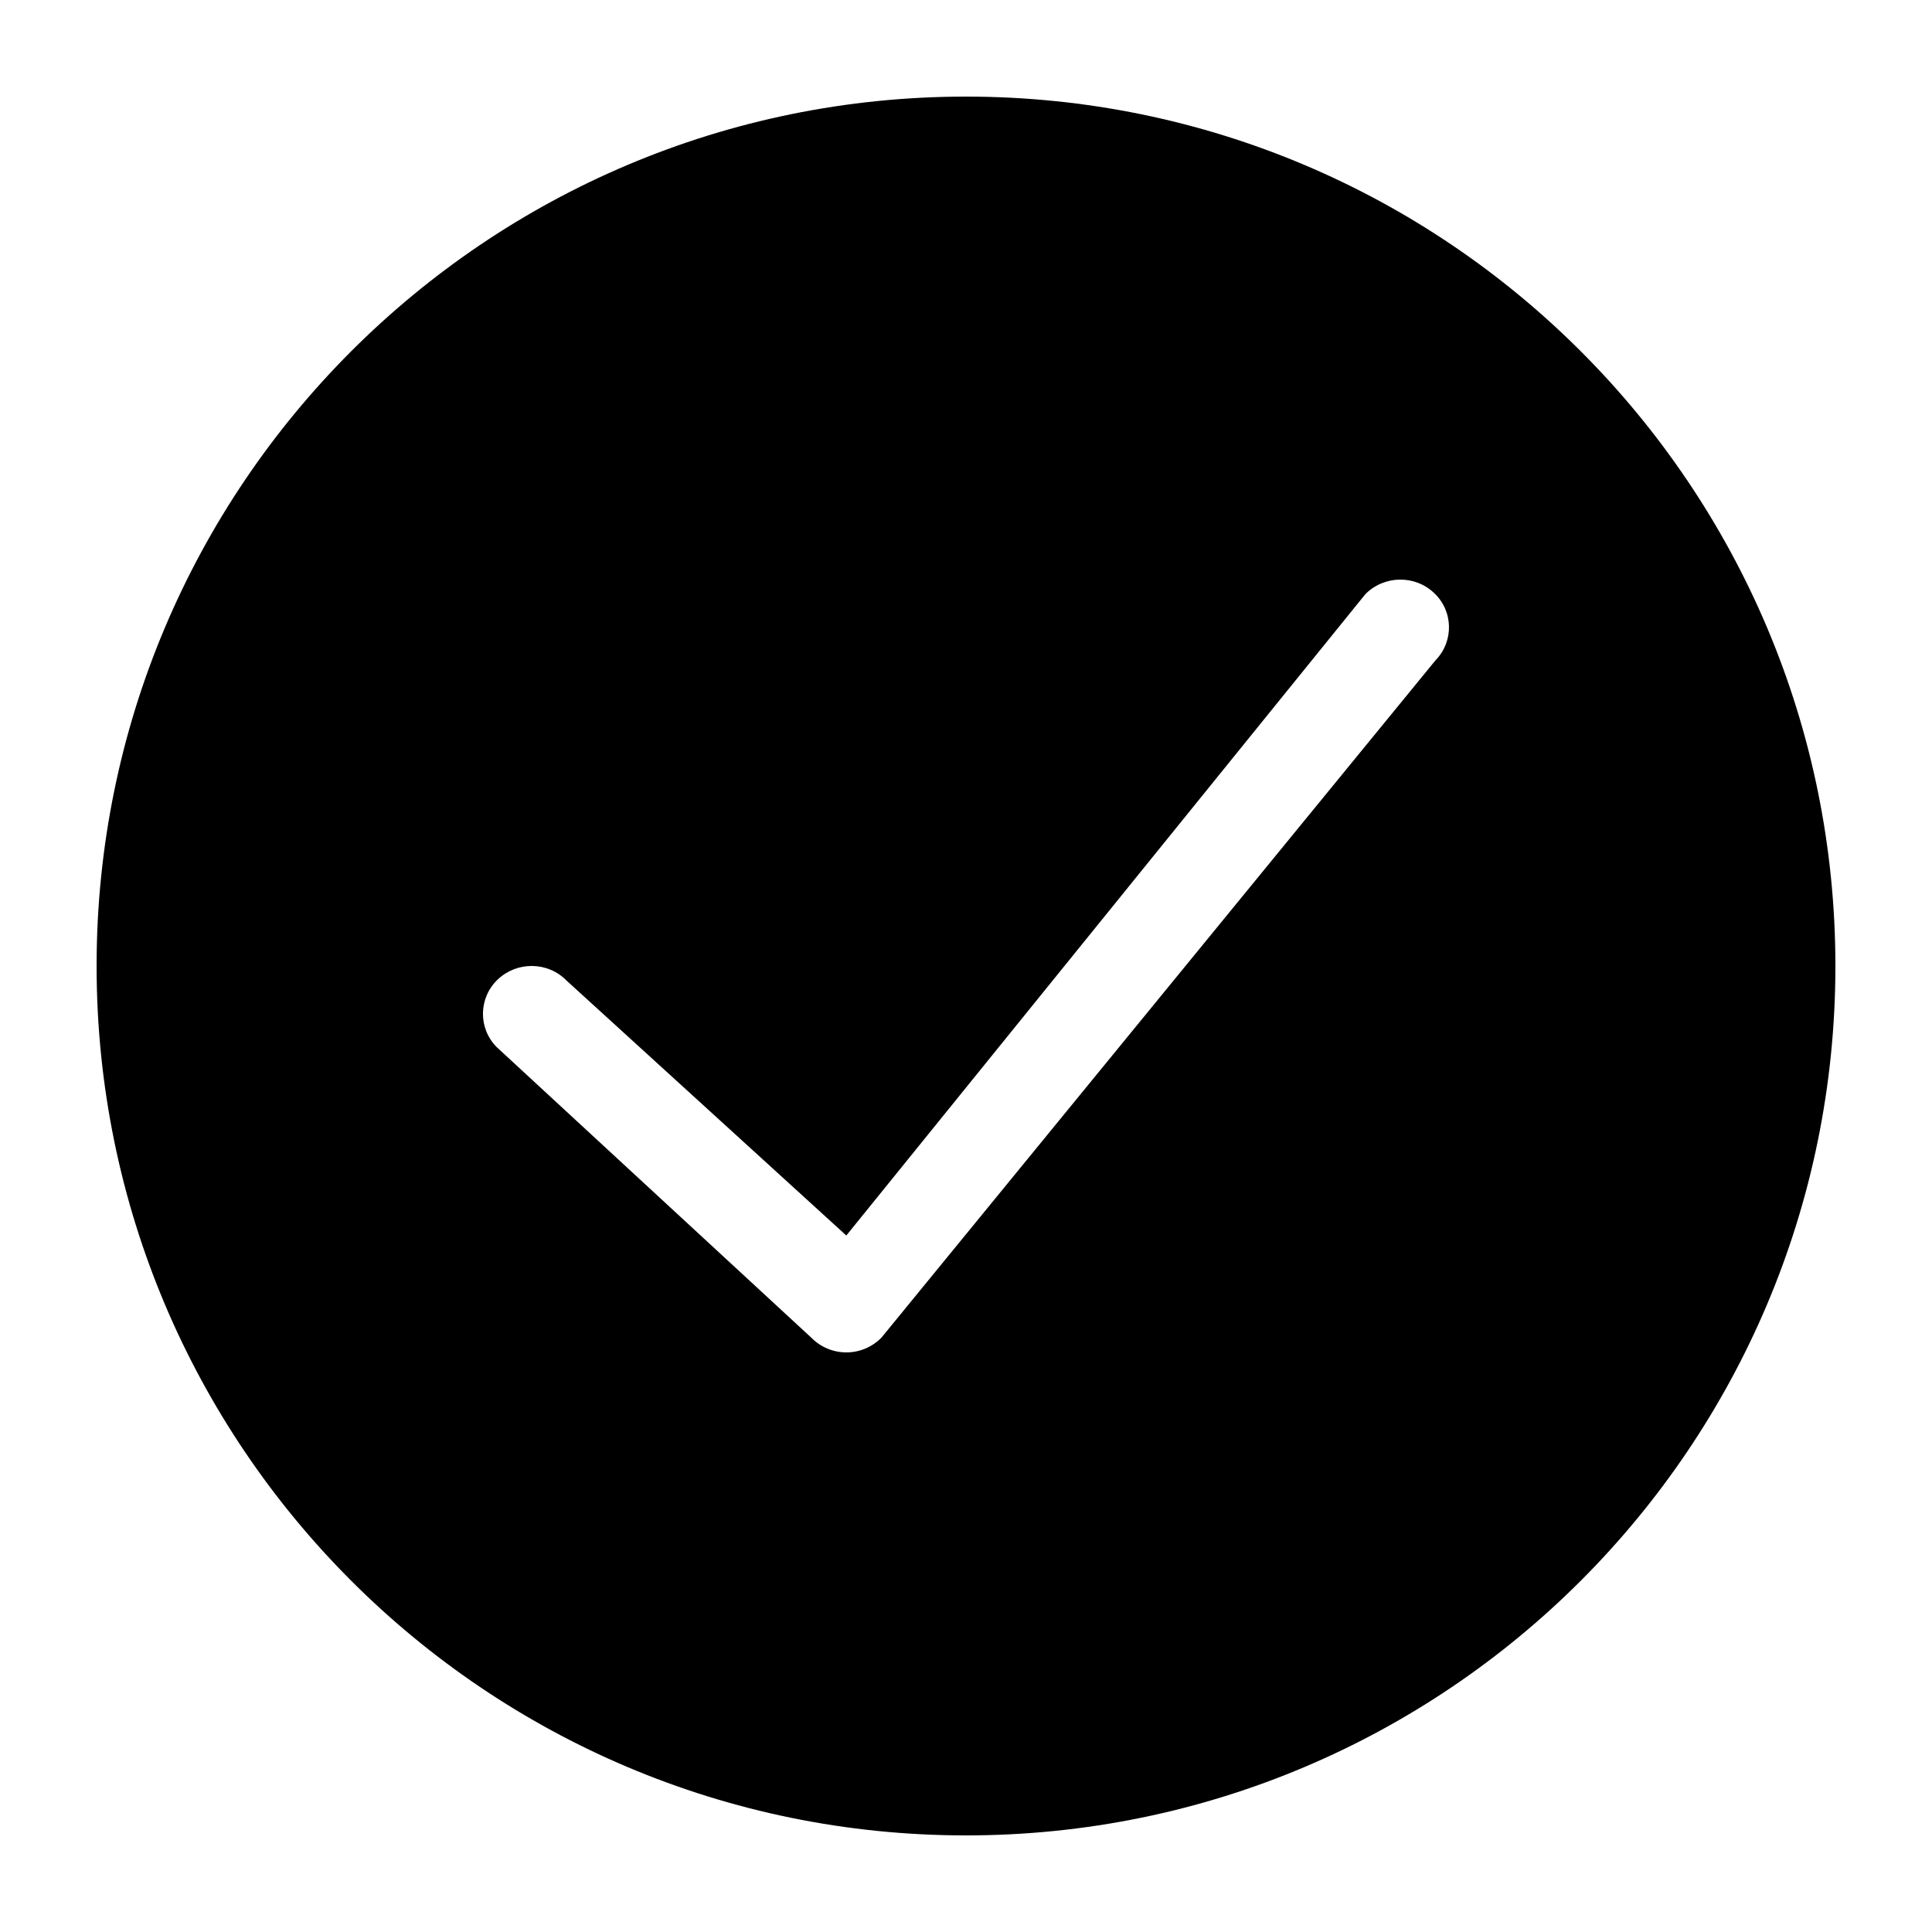
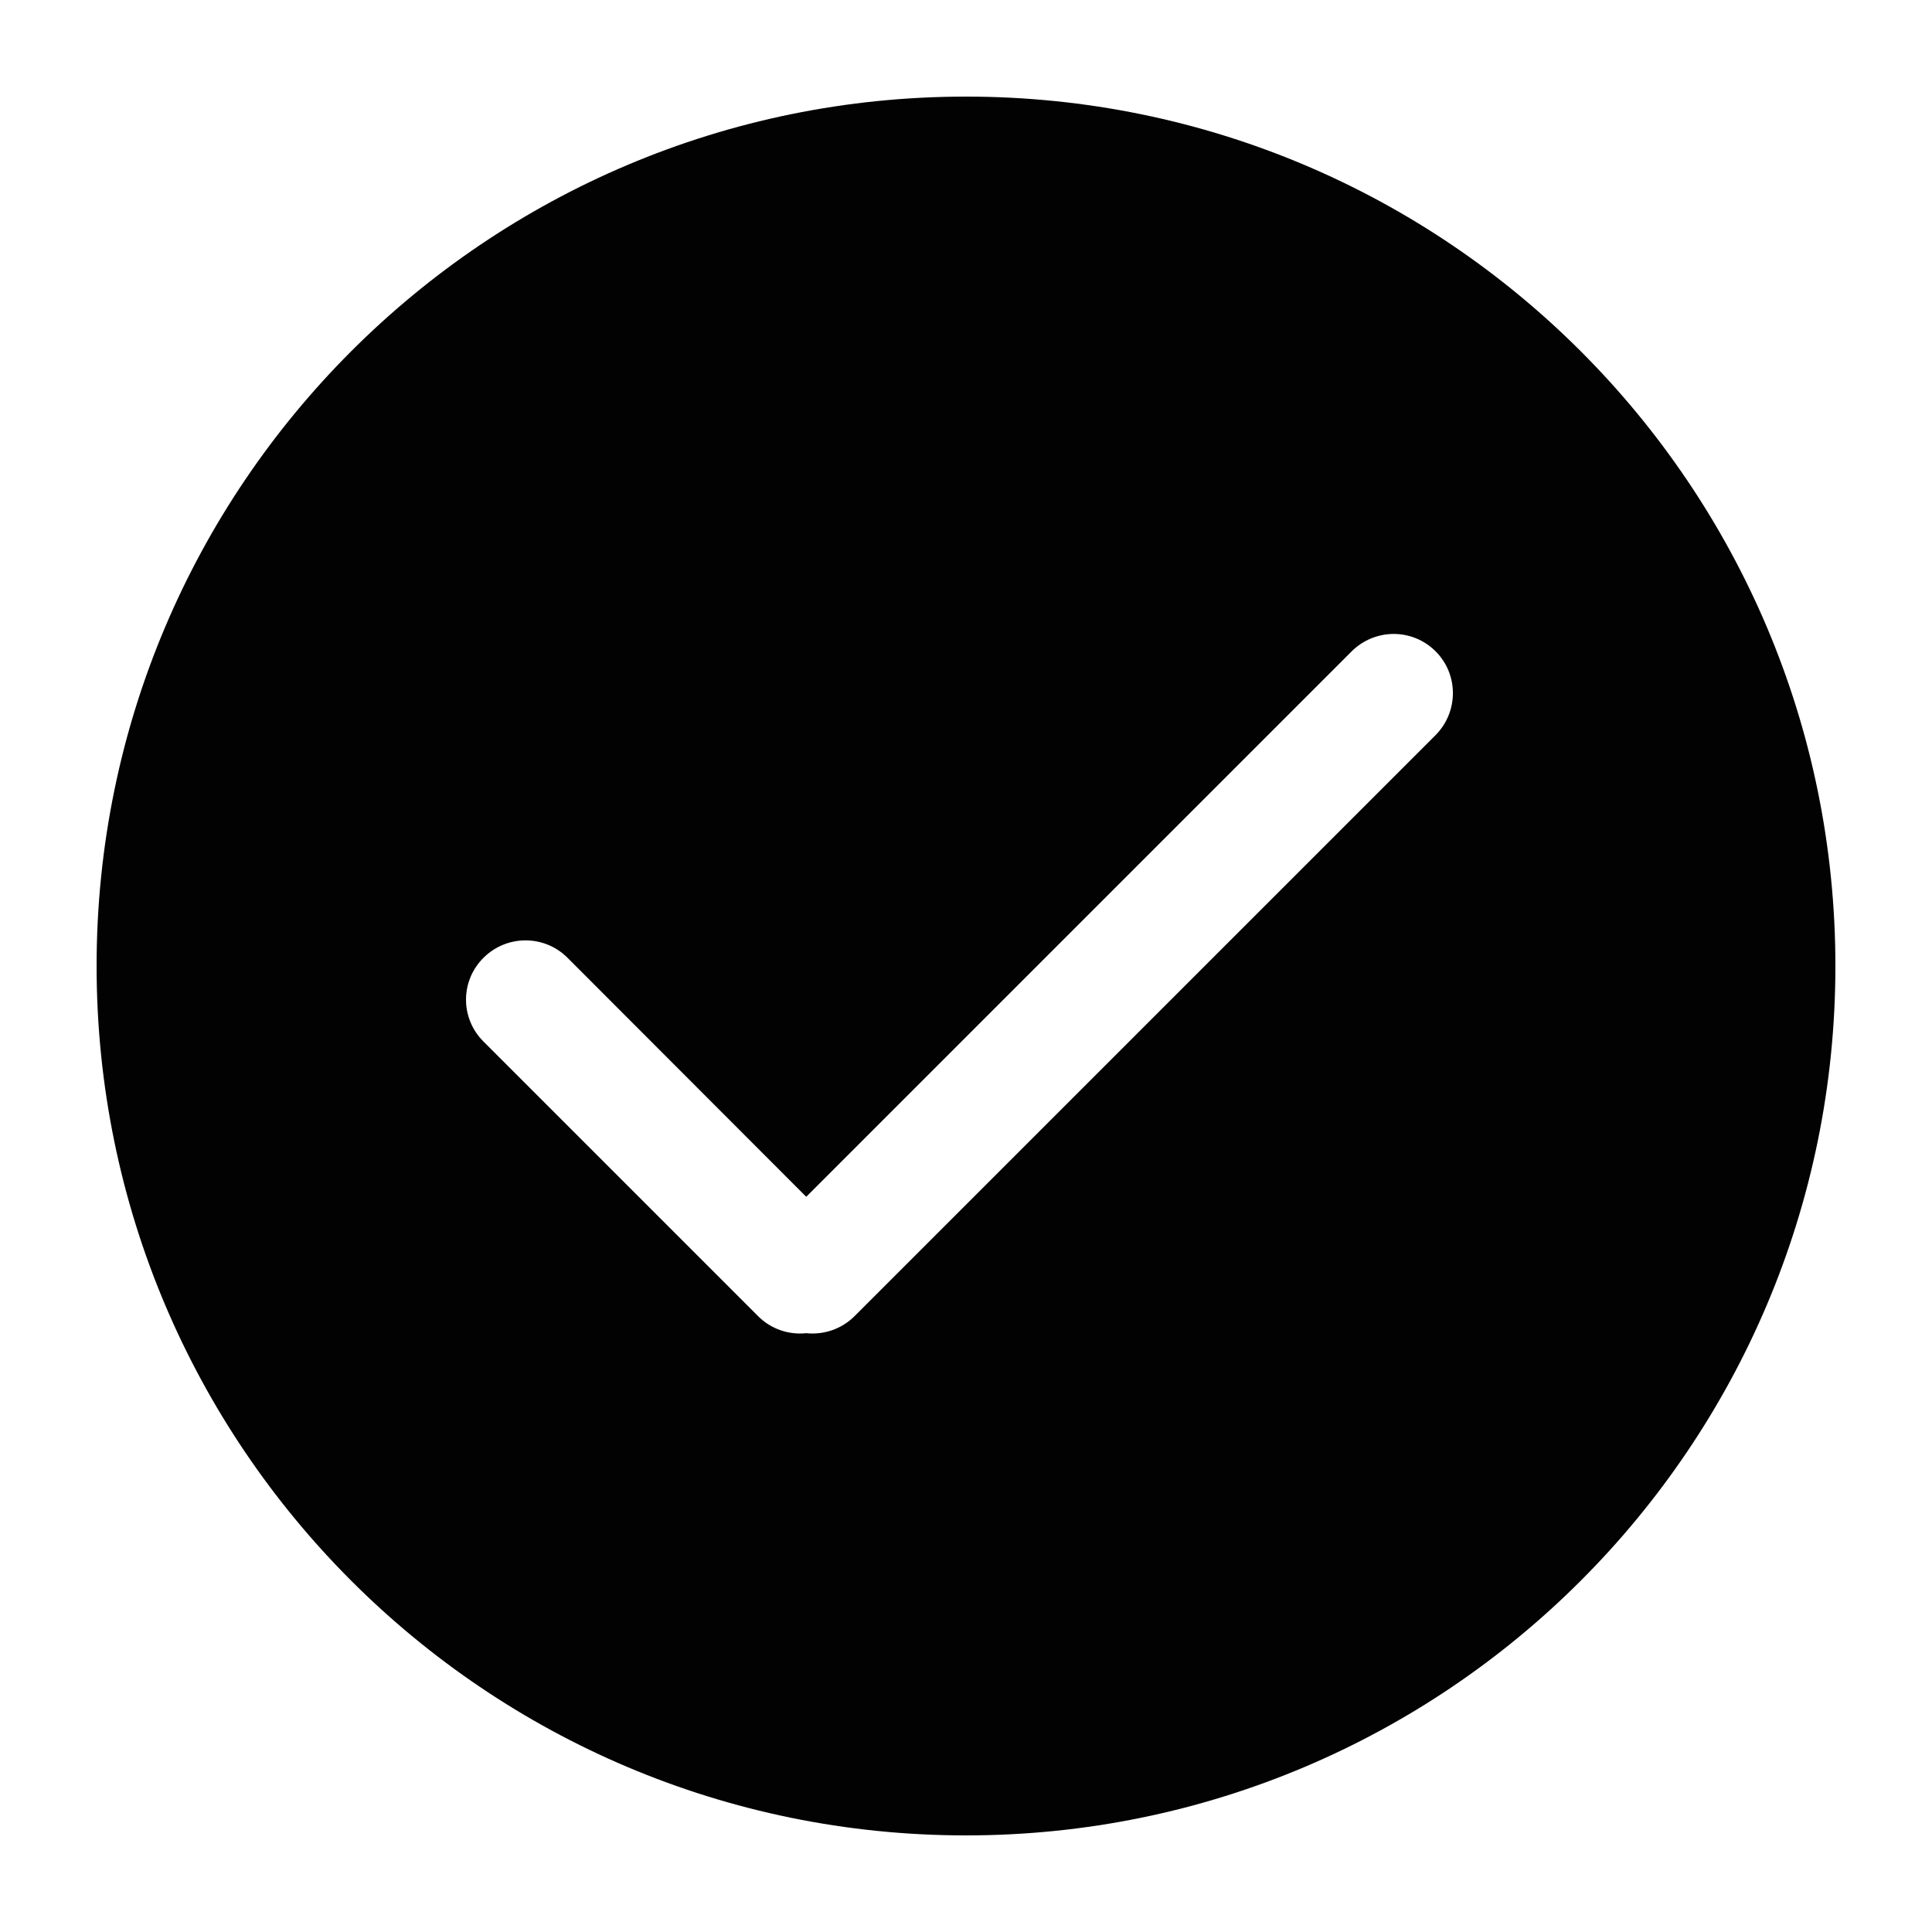
<svg xmlns="http://www.w3.org/2000/svg" width="20px" height="20px" viewBox="0 0 20 20" version="1.1">
  <defs />
  <g id="Web" stroke="none" stroke-width="1" fill="none" fill-rule="evenodd">
-     <g id="check-circle--small" fill="#000000">
-       <path d="M14.859,6.837 L9.124,13.848 C9.028,13.945 8.898,14 8.761,14 C8.625,14 8.494,13.945 8.399,13.848 L5.14,10.838 C4.947,10.641 4.954,10.327 5.154,10.138 C5.354,9.95 5.671,9.953 5.865,10.151 L8.761,12.79 L14.134,6.151 C14.329,5.954 14.647,5.95 14.845,6.138 C15.046,6.326 15.052,6.64 14.859,6.837 M10,1 C5.029,1 1,5.029 1,10 C1,14.971 5.029,19 10,19 C14.97,19 19,14.971 19,10 C19,5.029 14.97,1 10,1" id="Fill-1" />
+     <g id="check-circle--small" fill="#010201">
+       <path d="M14.859,7.612 L8.849,13.622 C8.712,13.76 8.525,13.82 8.346,13.801 C8.169,13.82 7.984,13.761 7.848,13.625 L5.004,10.781 C4.765,10.542 4.763,10.156 5.005,9.915 C5.246,9.675 5.633,9.675 5.873,9.913 L8.346,12.389 L13.991,6.744 C14.232,6.504 14.619,6.501 14.861,6.742 C15.101,6.982 15.1,7.371 14.859,7.612 M10,1 C5.029,1 1,5.029 1,10 C1,14.97 5.029,19 10,19 C14.97,19 19,14.97 19,10 C19,5.029 14.97,1 10,1" id="Fill-1" />
    </g>
  </g>
</svg>
